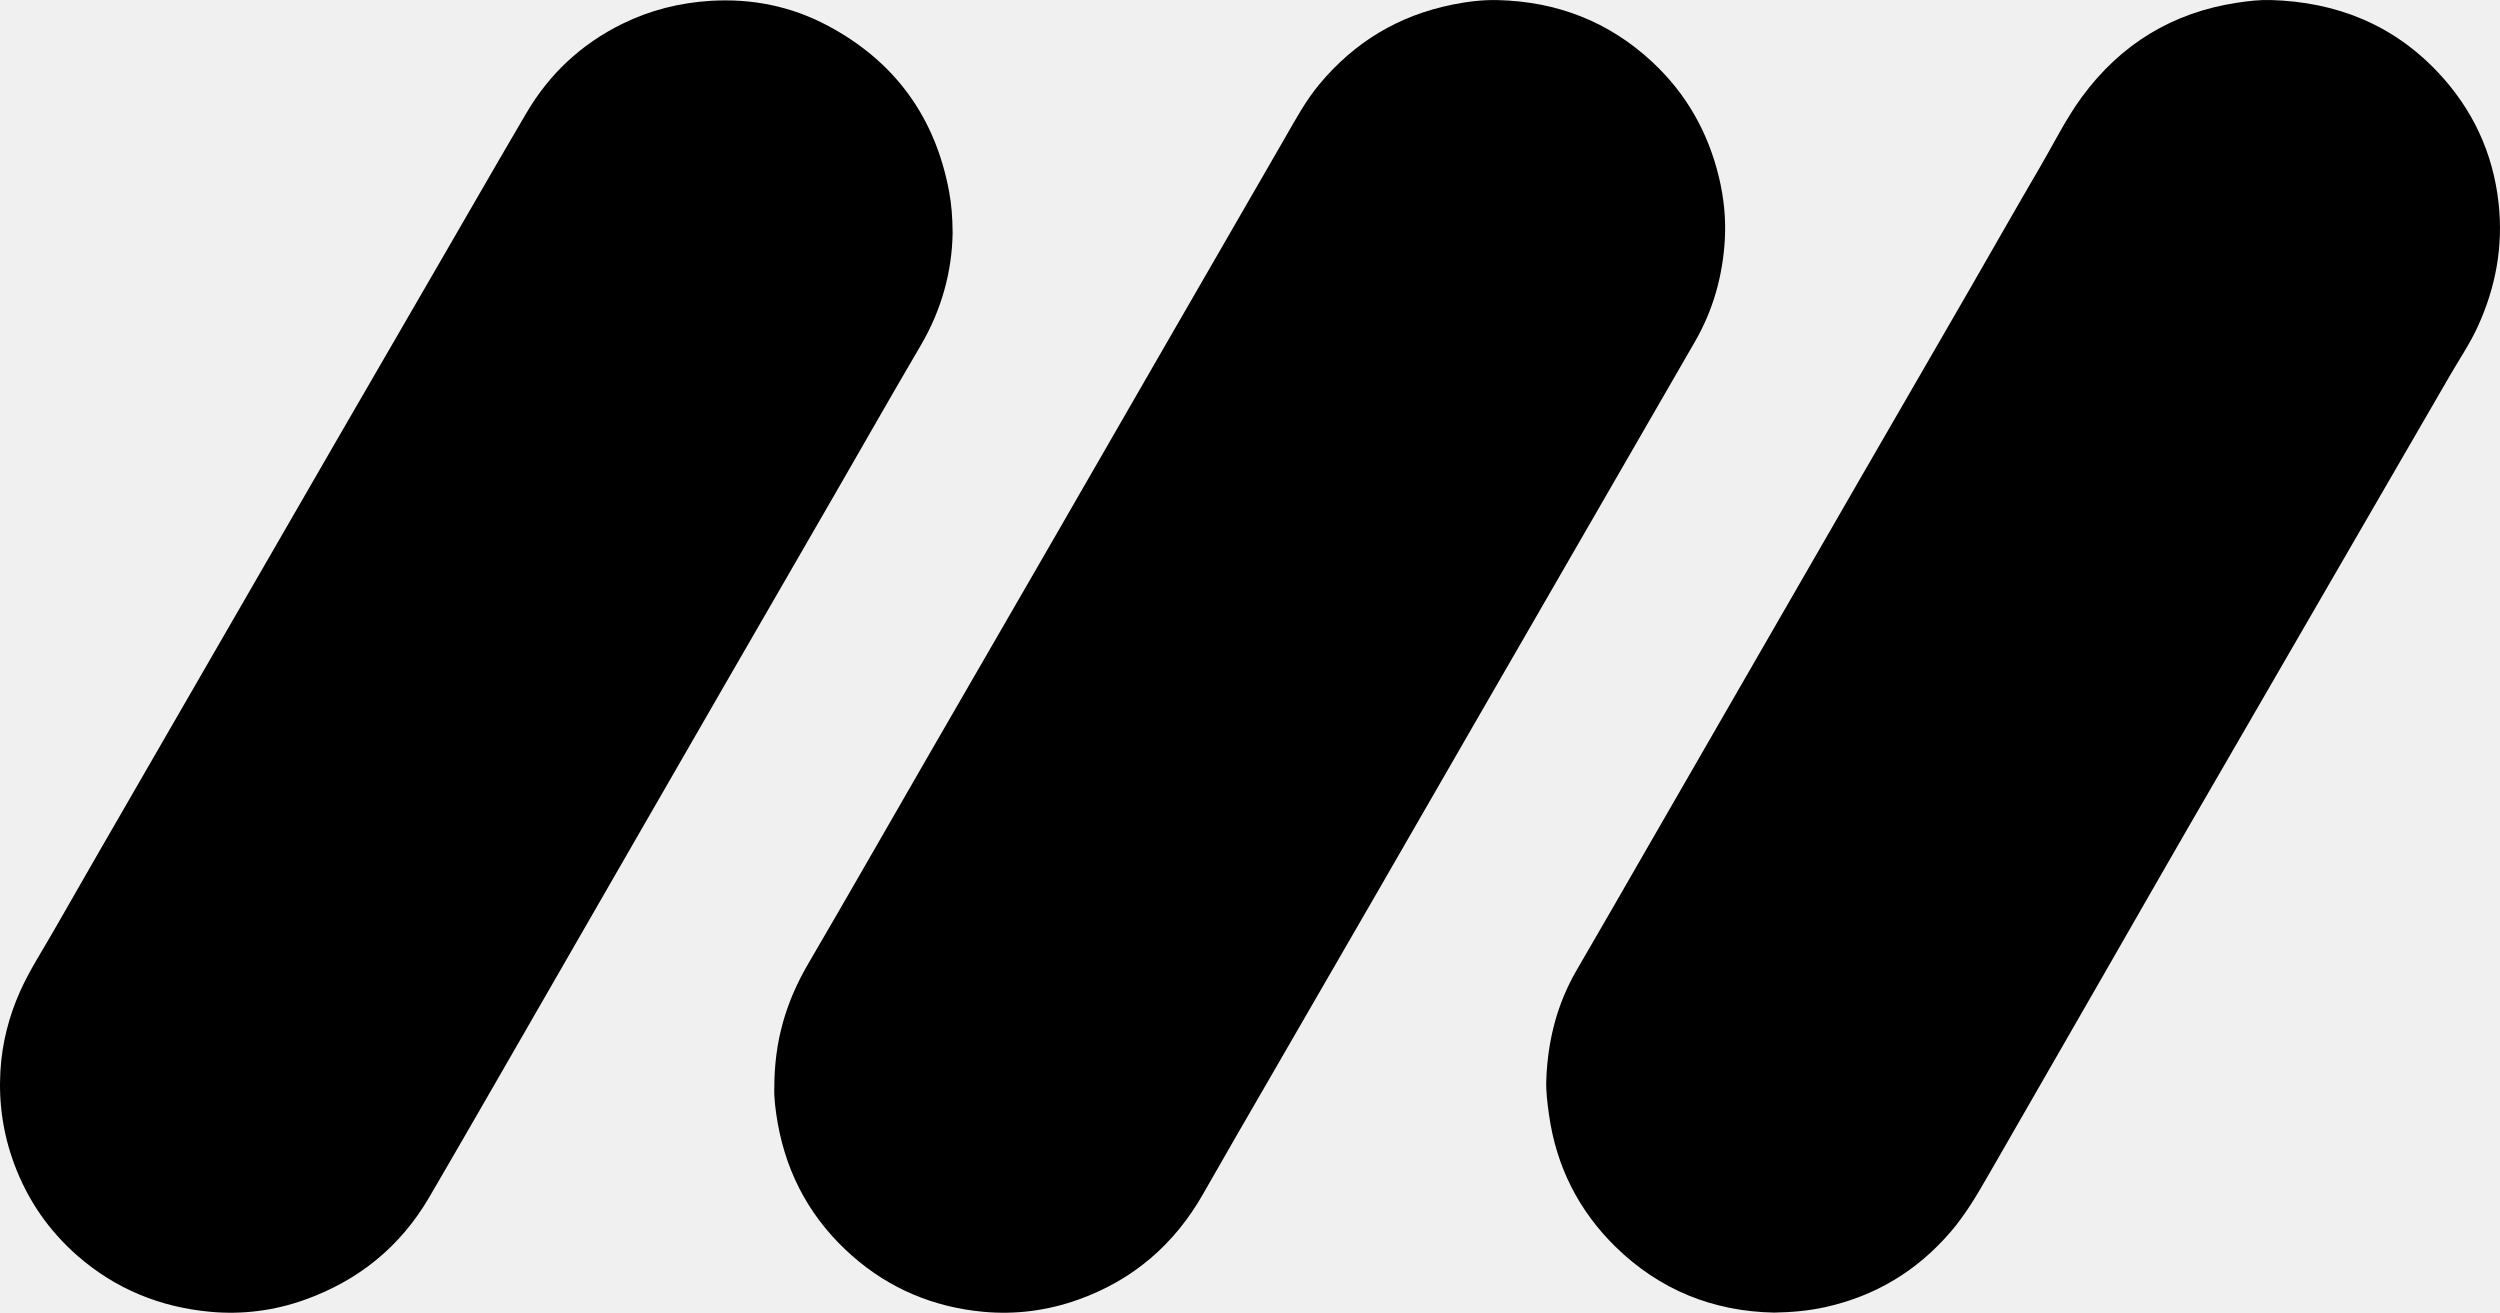
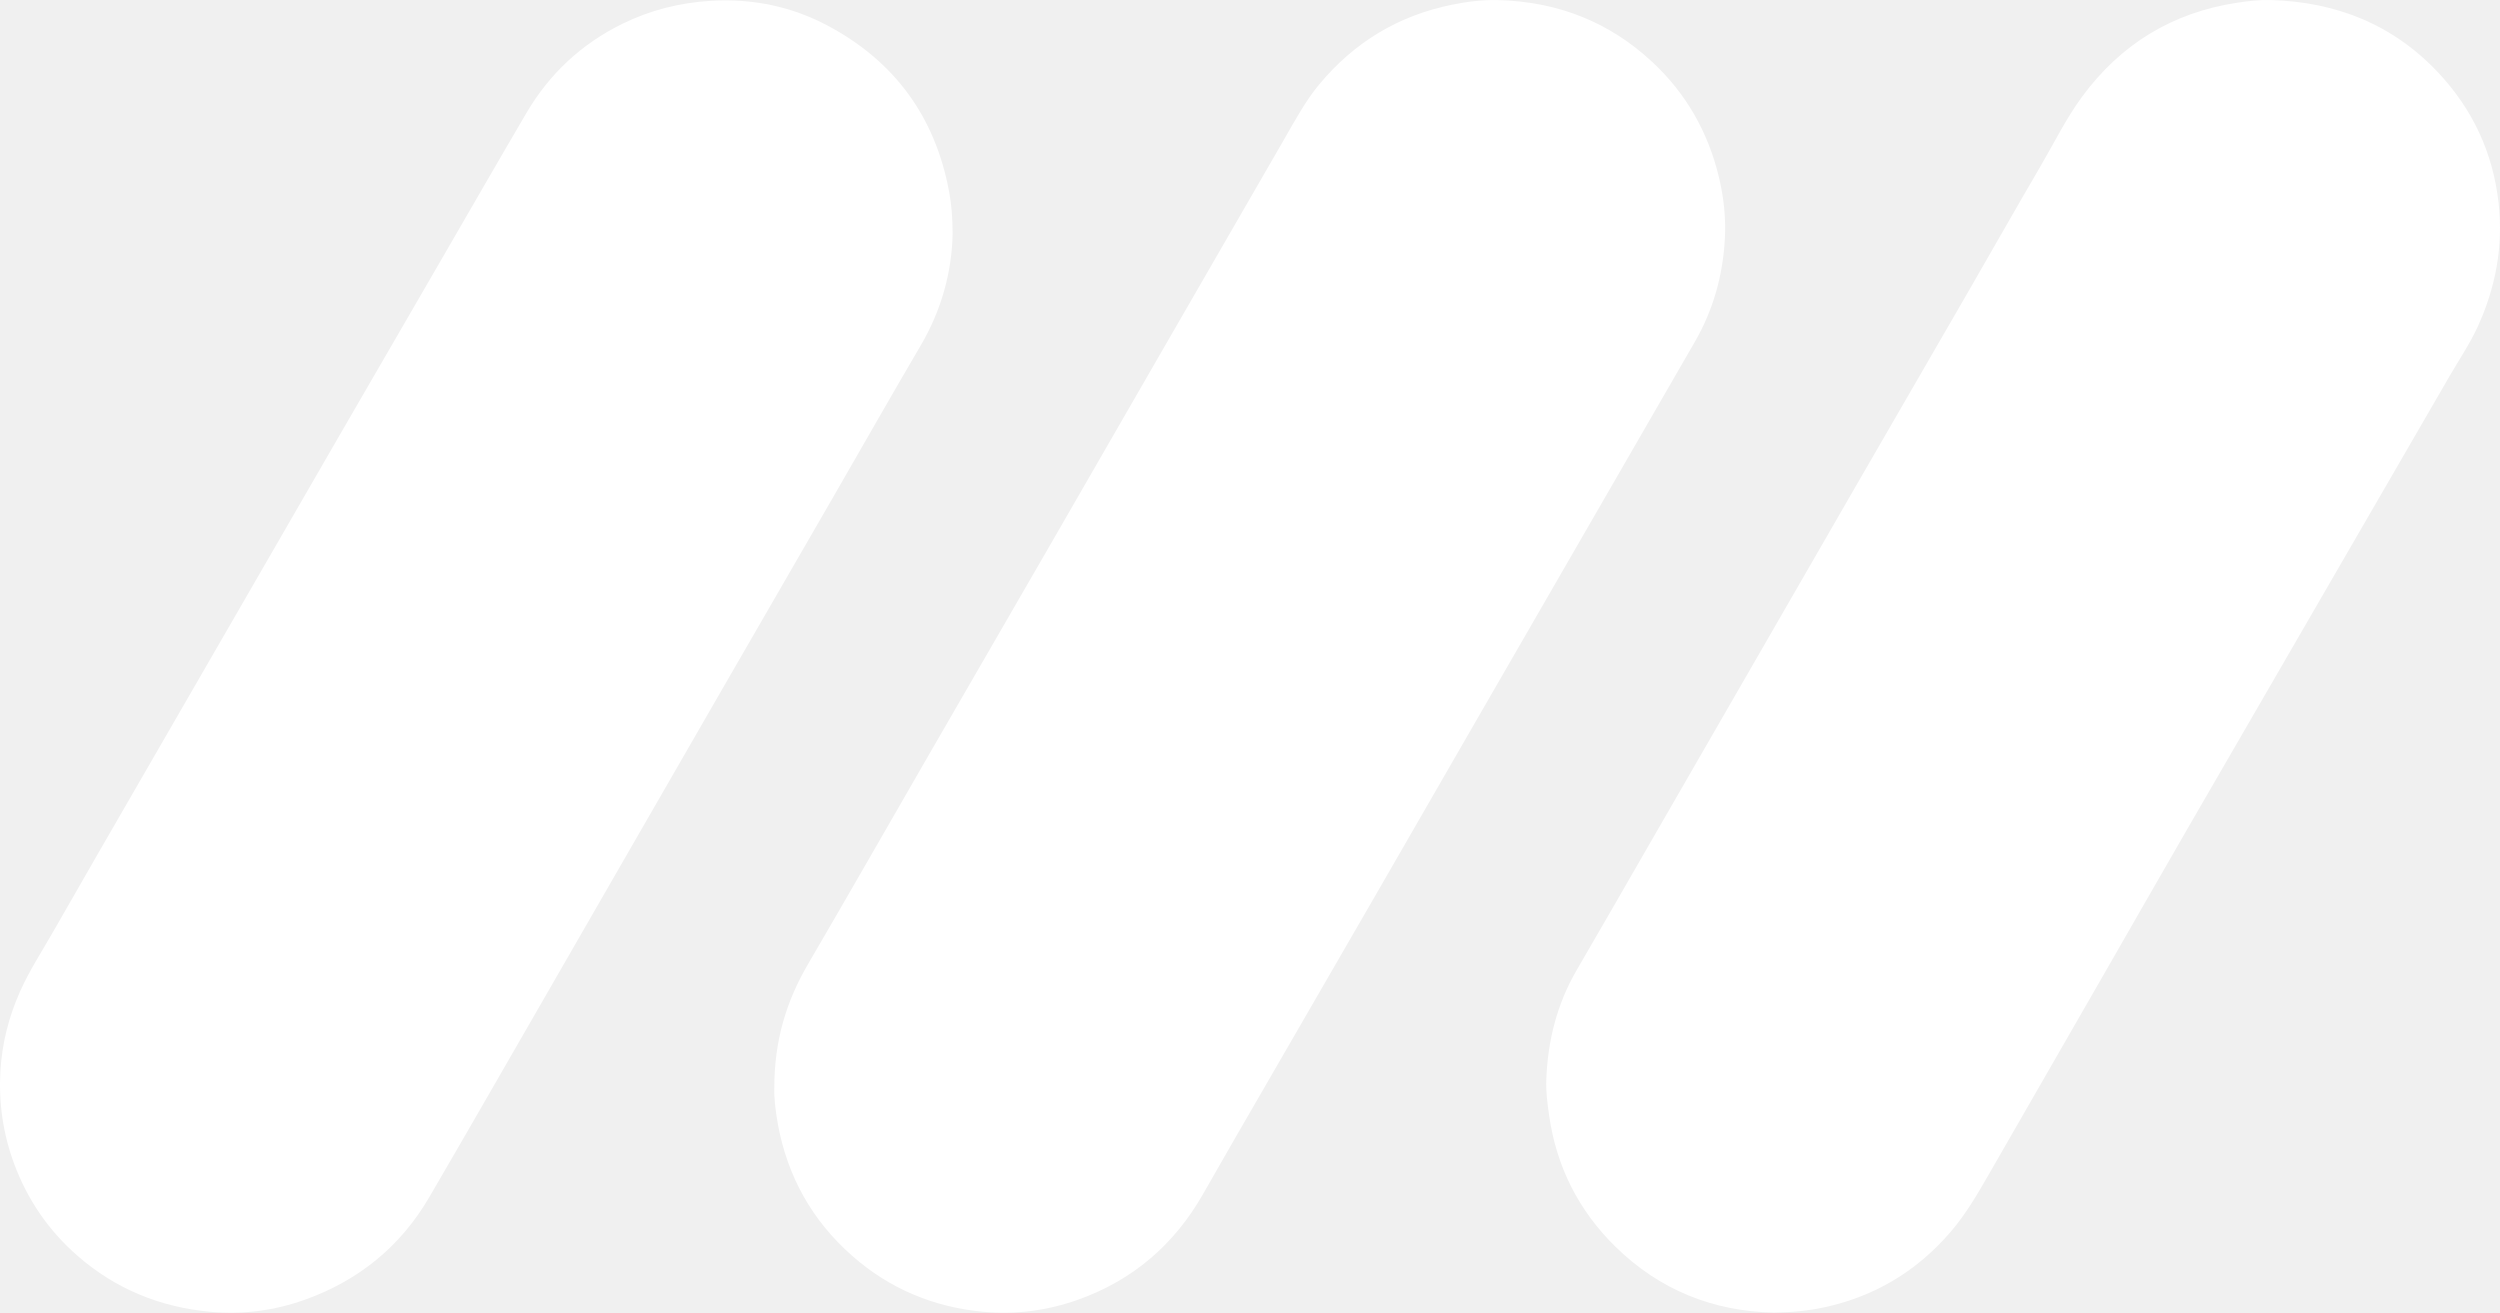
- <svg xmlns="http://www.w3.org/2000/svg" viewBox="0 0 2872 1508.08">
+ <svg xmlns="http://www.w3.org/2000/svg" viewBox="0 0 2872 1508.08" fill="white">
  <path d="M2038.24,1507.92c-70.03-1.33-131.68-25.96-182.34-75.63-42.32-41.5-67.97-92.11-76.32-151.15-1.91-13.49-3.7-27.01-3.2-40.62,1.65-44.84,12.23-87.21,35.04-126.29,27.65-47.38,54.88-95,82.29-142.52,39.2-67.97,78.39-135.93,117.58-203.91,41.02-71.14,81.99-142.31,123.05-213.42,41.56-71.98,83.27-143.88,124.82-215.87,28.42-49.24,56.42-98.71,85.12-147.79,15.6-26.68,29.23-54.61,47.59-79.58,44.51-60.5,103.86-96.77,178.34-108.04,12.83-1.94,25.78-3.43,38.62-3.06,75.05,2.19,140.32,28.13,192.16,83.33,39.57,42.14,63.05,92.18,69.42,150.18,5.45,49.62-3.41,96.71-23.92,141.56-8.95,19.56-21.2,37.62-32.03,56.32-47.14,81.43-94.31,162.84-141.47,244.26-53.49,92.35-107.04,184.67-160.42,277.08-31.27,54.12-62.25,108.4-93.39,162.59-44.73,77.82-89.52,155.62-134.24,233.45-13.26,23.07-26.6,46.04-44.05,66.36-38.57,44.9-86.64,73.82-144.43,86.54-18.86,4.15-38.01,5.83-58.23,6.2Z" />
  <path d="M1094.36,267.92c-.68,43.49-12.44,87.73-36.6,128.88-33.49,57.05-66.16,114.59-99.23,171.89-42.05,72.85-84.17,145.65-126.21,218.49-35.23,61.04-70.4,122.11-105.58,183.18-39.16,67.99-78.26,136.01-117.45,203.98-38.69,67.1-77.23,134.3-116.27,201.2-33.18,56.86-81.58,95.84-143.37,117.8-34.81,12.37-71.11,17.04-107.94,13.66-57.53-5.28-108.93-26.14-152.62-64.3-33.16-28.97-57.48-64.31-72.83-105.74-12.77-34.47-17.91-70.13-15.78-106.67,1.85-31.72,9.59-62.23,22.57-91.32,10.73-24.05,25.16-46.06,38.16-68.85,33.42-58.63,67.27-117.01,101-175.47,41.37-71.7,82.81-143.37,124.2-215.06,33.75-58.44,67.44-116.91,101.24-175.33,39.79-68.77,79.66-137.5,119.5-206.25,32.51-56.09,64.79-112.31,97.61-168.22,26.44-45.04,63.24-79.37,110.17-102.41,31.93-15.68,65.71-24.24,101.43-26.42,47.67-2.9,92.74,6.29,134.53,28.52,76.99,40.96,123.55,104.9,139.49,190.88,2.67,14.41,3.87,28.93,4,47.53Z" />
  <path d="M889.52,1250.16c-.09-54.97,13.96-100.2,38.84-142.78,46.47-79.5,92.08-159.5,138.13-239.25,46.54-80.61,93.21-161.16,139.75-241.77,41.22-71.41,82.31-142.89,123.52-214.3,48.67-84.37,97.44-168.7,146.08-253.08,12.29-21.32,23.93-43.05,39.75-62.09,40.13-48.28,90.8-78.97,152.45-91.48,17.31-3.51,34.86-5.73,52.36-5.31,68.04,1.62,127.84,24.54,177.96,71.31,38.79,36.2,63.83,80.34,76.25,131.75,5.73,23.7,8.28,47.84,6.87,72.15-2.41,41.72-13.44,81.06-34.46,117.42-41.76,72.25-83.44,144.54-125.15,216.81-43.54,75.44-87.11,150.87-130.63,226.32-35.88,62.2-71.67,124.45-107.58,186.63-41.56,71.98-83.22,143.9-124.8,215.87-25.61,44.33-51.37,88.57-76.65,133.1-33.04,58.21-80.69,99.18-143.68,121.62-35.12,12.51-71.72,17.37-108.9,13.91-56.89-5.28-107.58-26.4-150.53-64.19-45.96-40.44-74.54-91.15-85.51-151.6-2.8-15.42-4.46-30.88-4.09-41.04Z" />
</svg>
